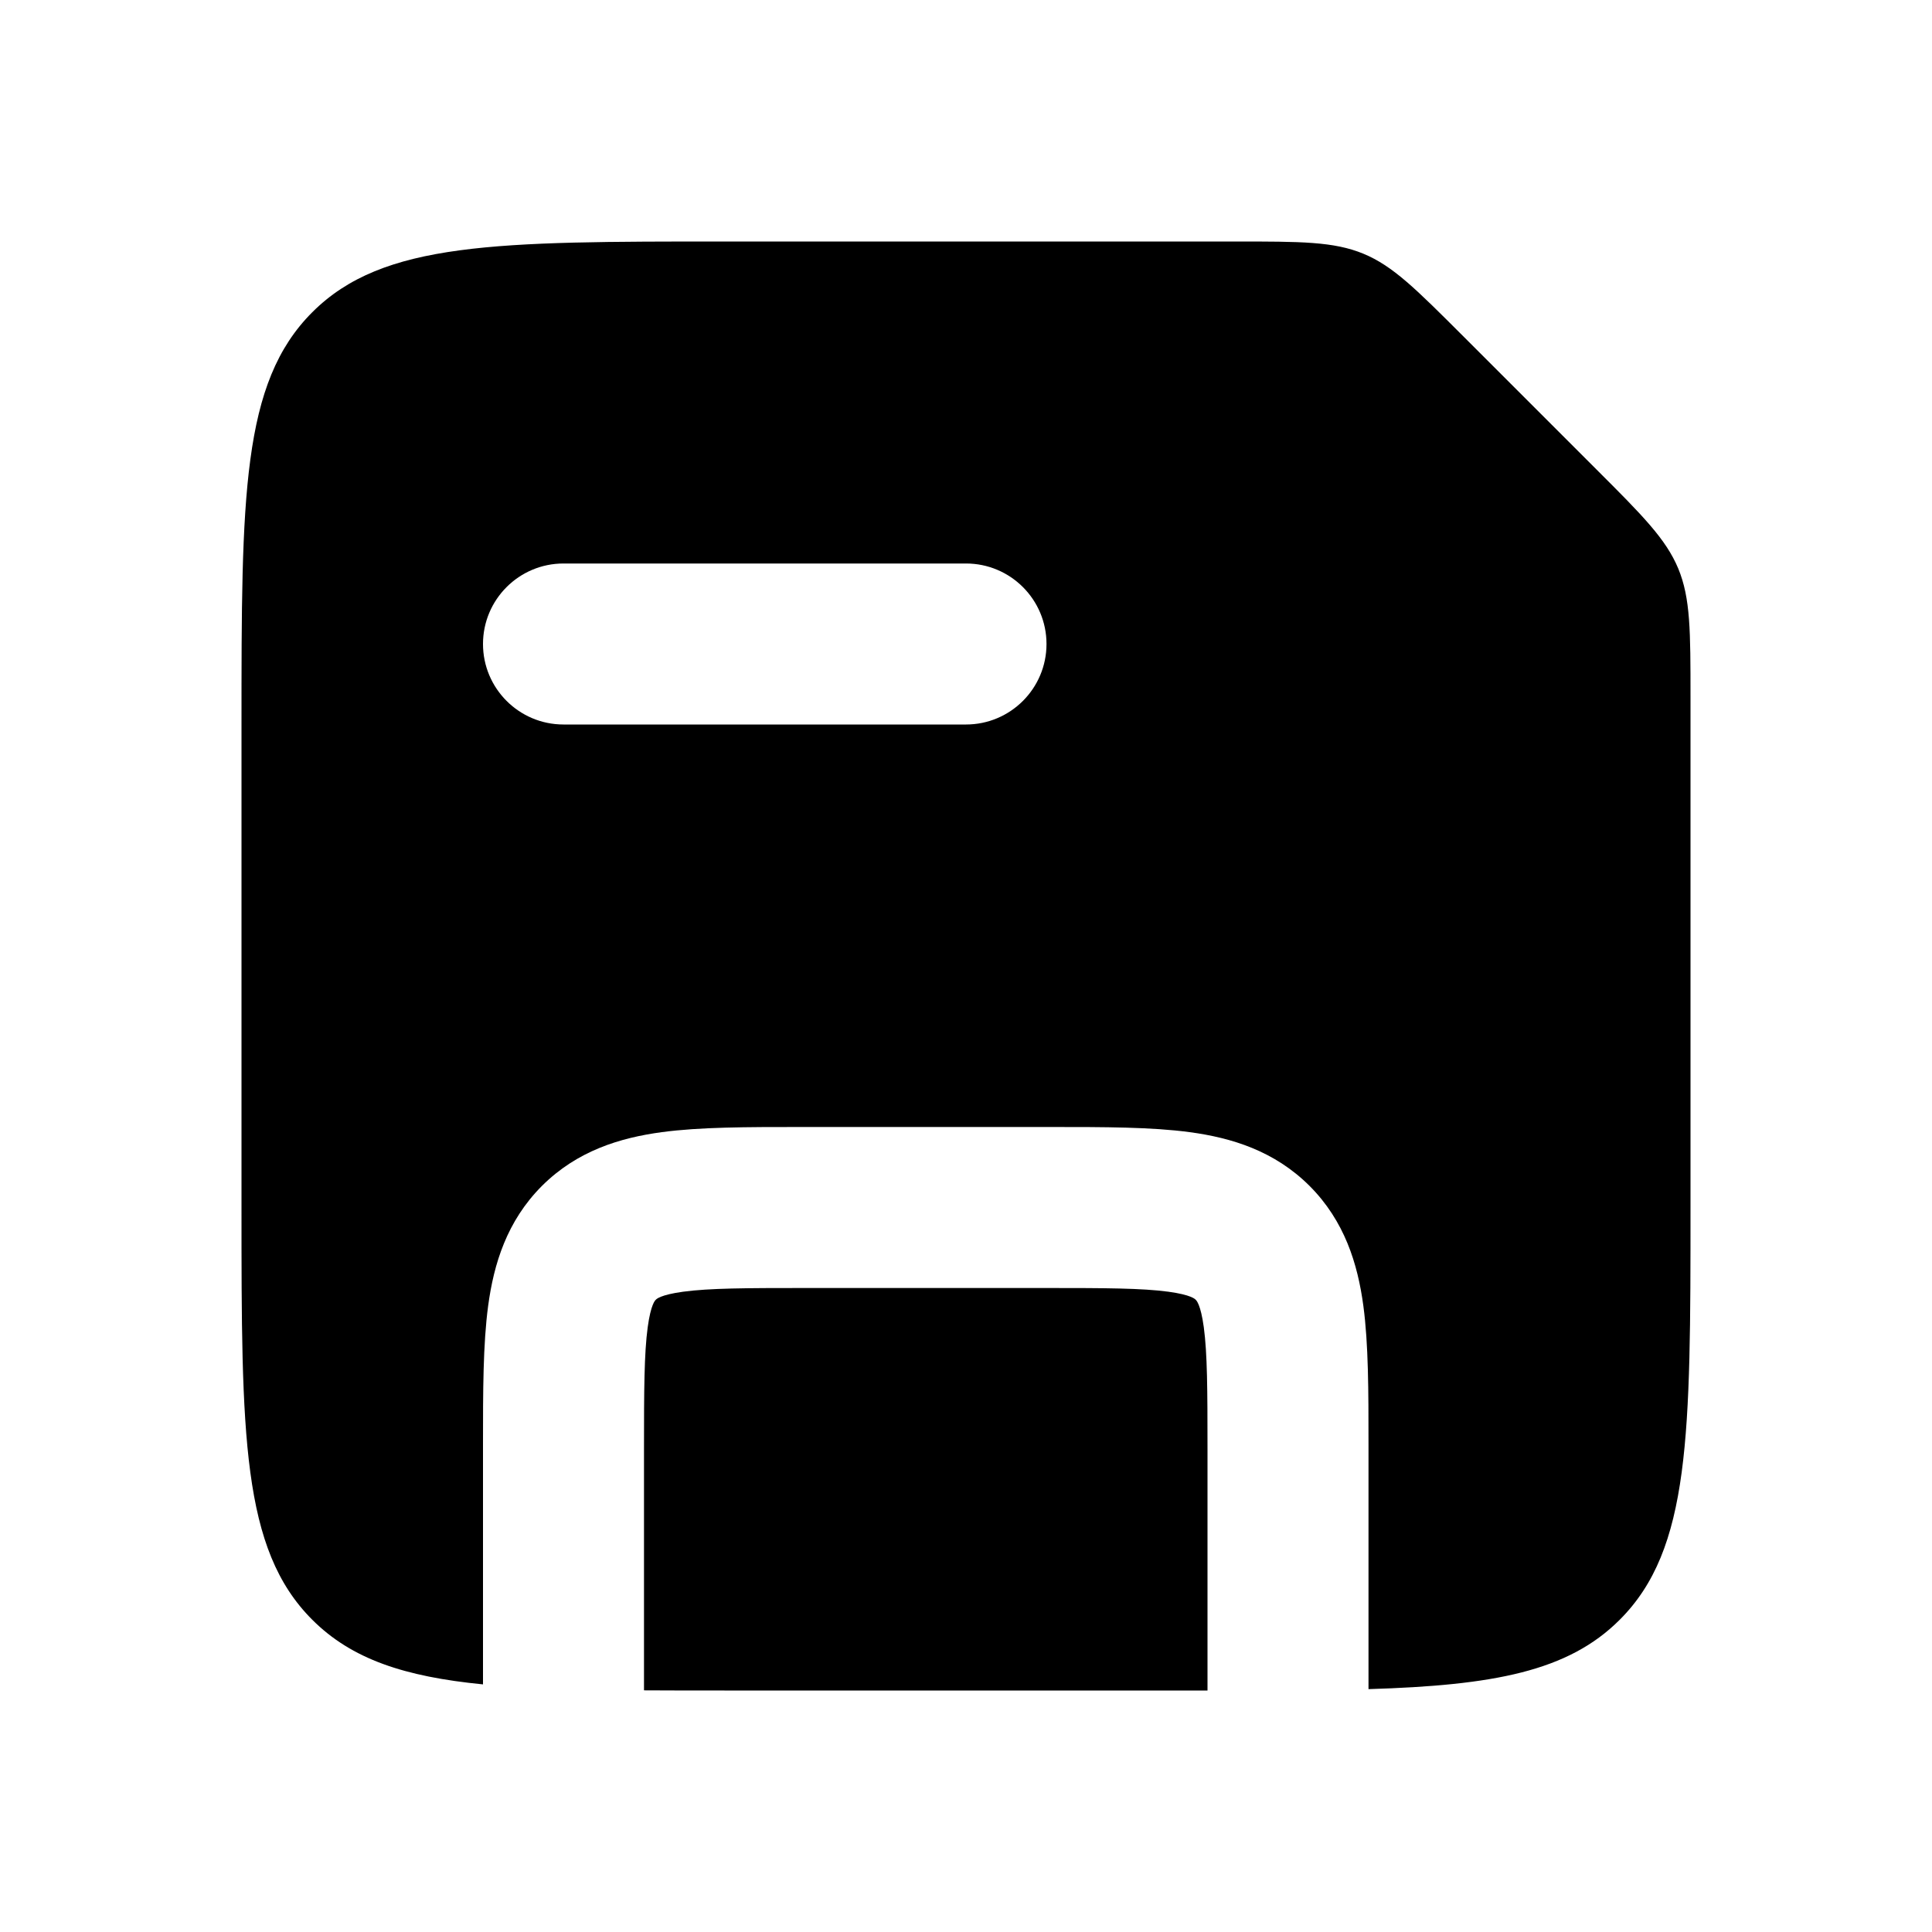
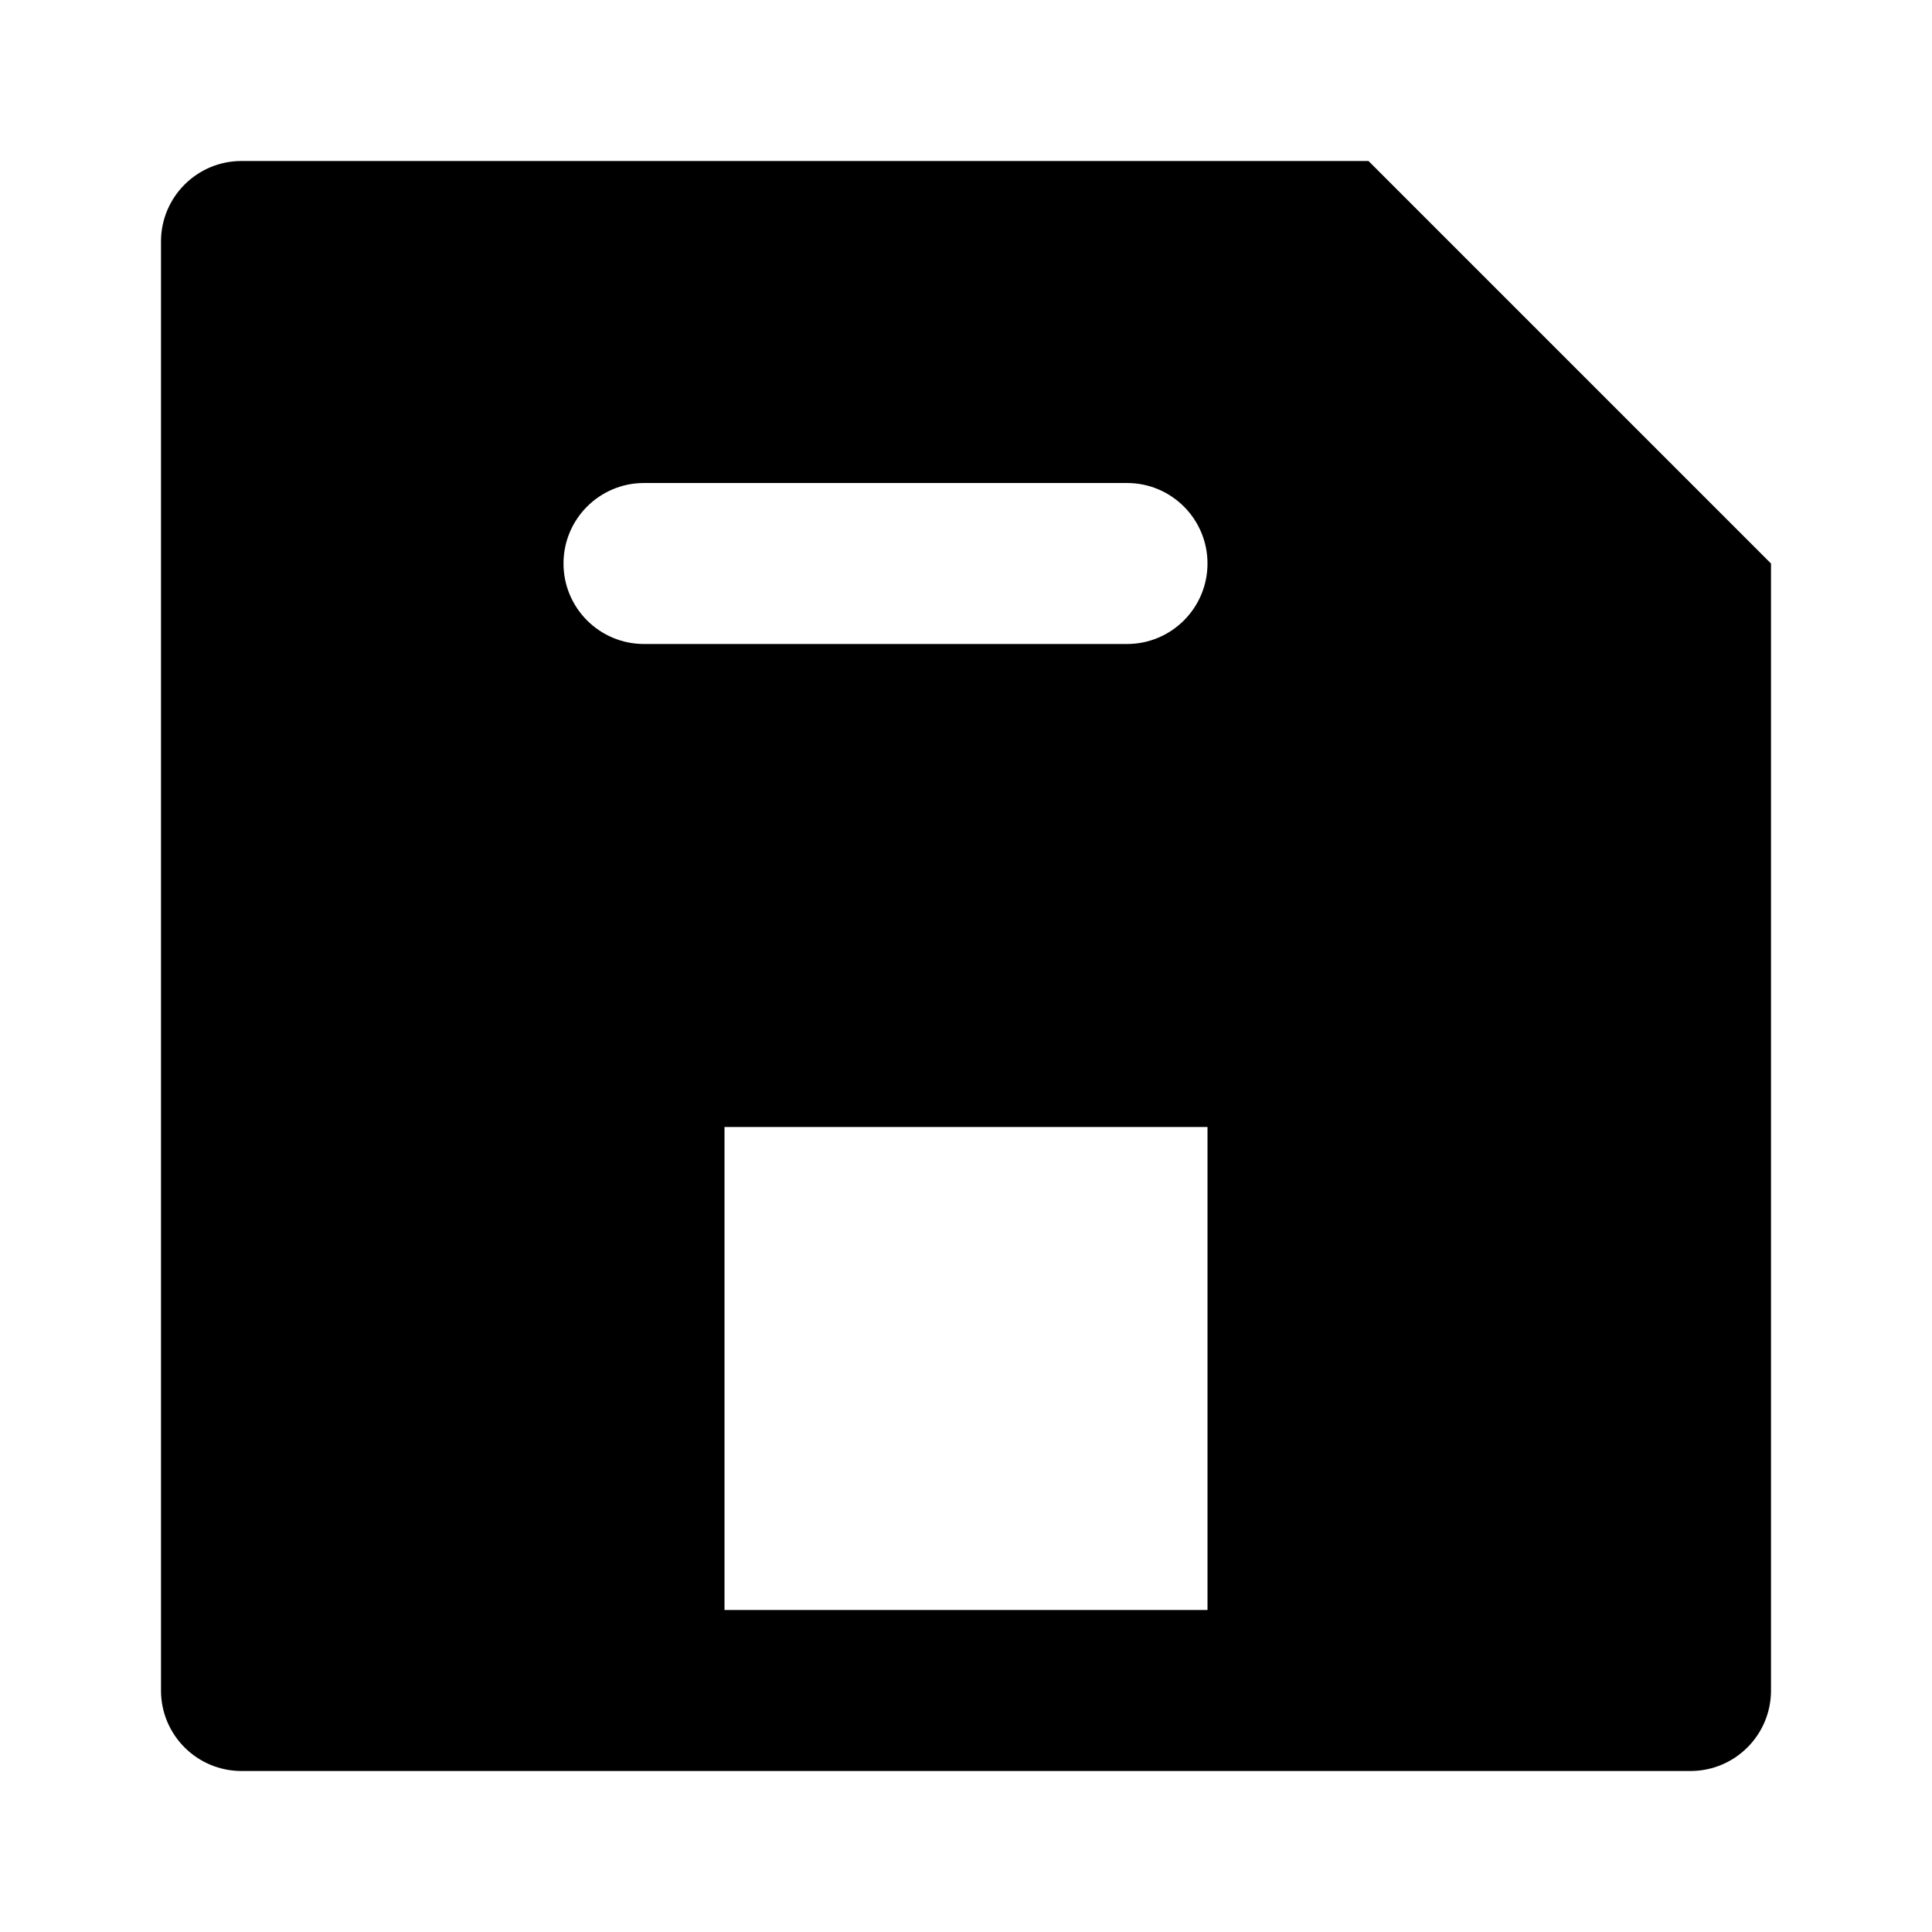
- <svg xmlns="http://www.w3.org/2000/svg" width="800px" height="800px" viewBox="0 0 24 24" fill="none">
-   <g id="SVGRepo_bgCarrier" stroke-width="0" />
-   <g id="SVGRepo_tracerCarrier" stroke-linecap="round" stroke-linejoin="round" />
-   <g id="SVGRepo_iconCarrier">
-     <path fill-rule="evenodd" clip-rule="evenodd" d="M3 9C3 6.172 3 4.757 3.879 3.879C4.757 3 6.172 3 9 3H15.343C16.161 3 16.569 3 16.937 3.152C17.305 3.304 17.593 3.594 18.172 4.172L19.828 5.828C20.407 6.406 20.695 6.696 20.848 7.063C21 7.431 21 7.839 21 8.657V15C21 17.828 21 19.243 20.121 20.121C19.48 20.763 18.553 20.936 17 20.983V18L17 17.938C17 17.284 17 16.697 16.936 16.221C16.866 15.701 16.704 15.169 16.268 14.732C15.831 14.296 15.299 14.134 14.779 14.064C14.303 14 13.716 14 13.062 14L13 14H10L9.938 14C9.284 14 8.697 14 8.221 14.064C7.701 14.134 7.169 14.296 6.732 14.732C6.296 15.169 6.134 15.701 6.064 16.221C6 16.697 6 17.284 6 17.938L6 18V20.924C5.025 20.828 4.369 20.611 3.879 20.121C3 19.243 3 17.828 3 15V9ZM15 18V21H9C8.645 21 8.312 21 8 20.998V18C8 17.265 8.002 16.814 8.046 16.487C8.085 16.201 8.139 16.153 8.146 16.147L8.146 16.146L8.147 16.146C8.153 16.139 8.2 16.085 8.487 16.046C8.814 16.002 9.265 16 10 16H13C13.735 16 14.186 16.002 14.513 16.046C14.8 16.085 14.847 16.139 14.853 16.146L14.854 16.146L14.854 16.147C14.861 16.153 14.915 16.201 14.954 16.487C14.998 16.814 15 17.265 15 18ZM7 7C6.448 7 6 7.448 6 8C6 8.552 6.448 9 7 9H12C12.552 9 13 8.552 13 8C13 7.448 12.552 7 12 7H7Z" fill="#000000" />
+ <svg xmlns="http://www.w3.org/2000/svg" width="800px" height="800px" viewBox="0 0 48 48">
+   <g id="Layer_2" data-name="Layer 2">
+     <g id="invisible_box" data-name="invisible box">
+       <rect width="48" height="48" fill="none" />
+     </g>
+     <g id="icons_Q2" data-name="icons Q2">
+       <path d="M34,4H6A2,2,0,0,0,4,6V42a2,2,0,0,0,2,2H42a2,2,0,0,0,2-2V14ZM30,40H18V28H30ZM28,16H16a2,2,0,0,1,0-4H28a2,2,0,0,1,0,4Z" />
+     </g>
  </g>
</svg>
